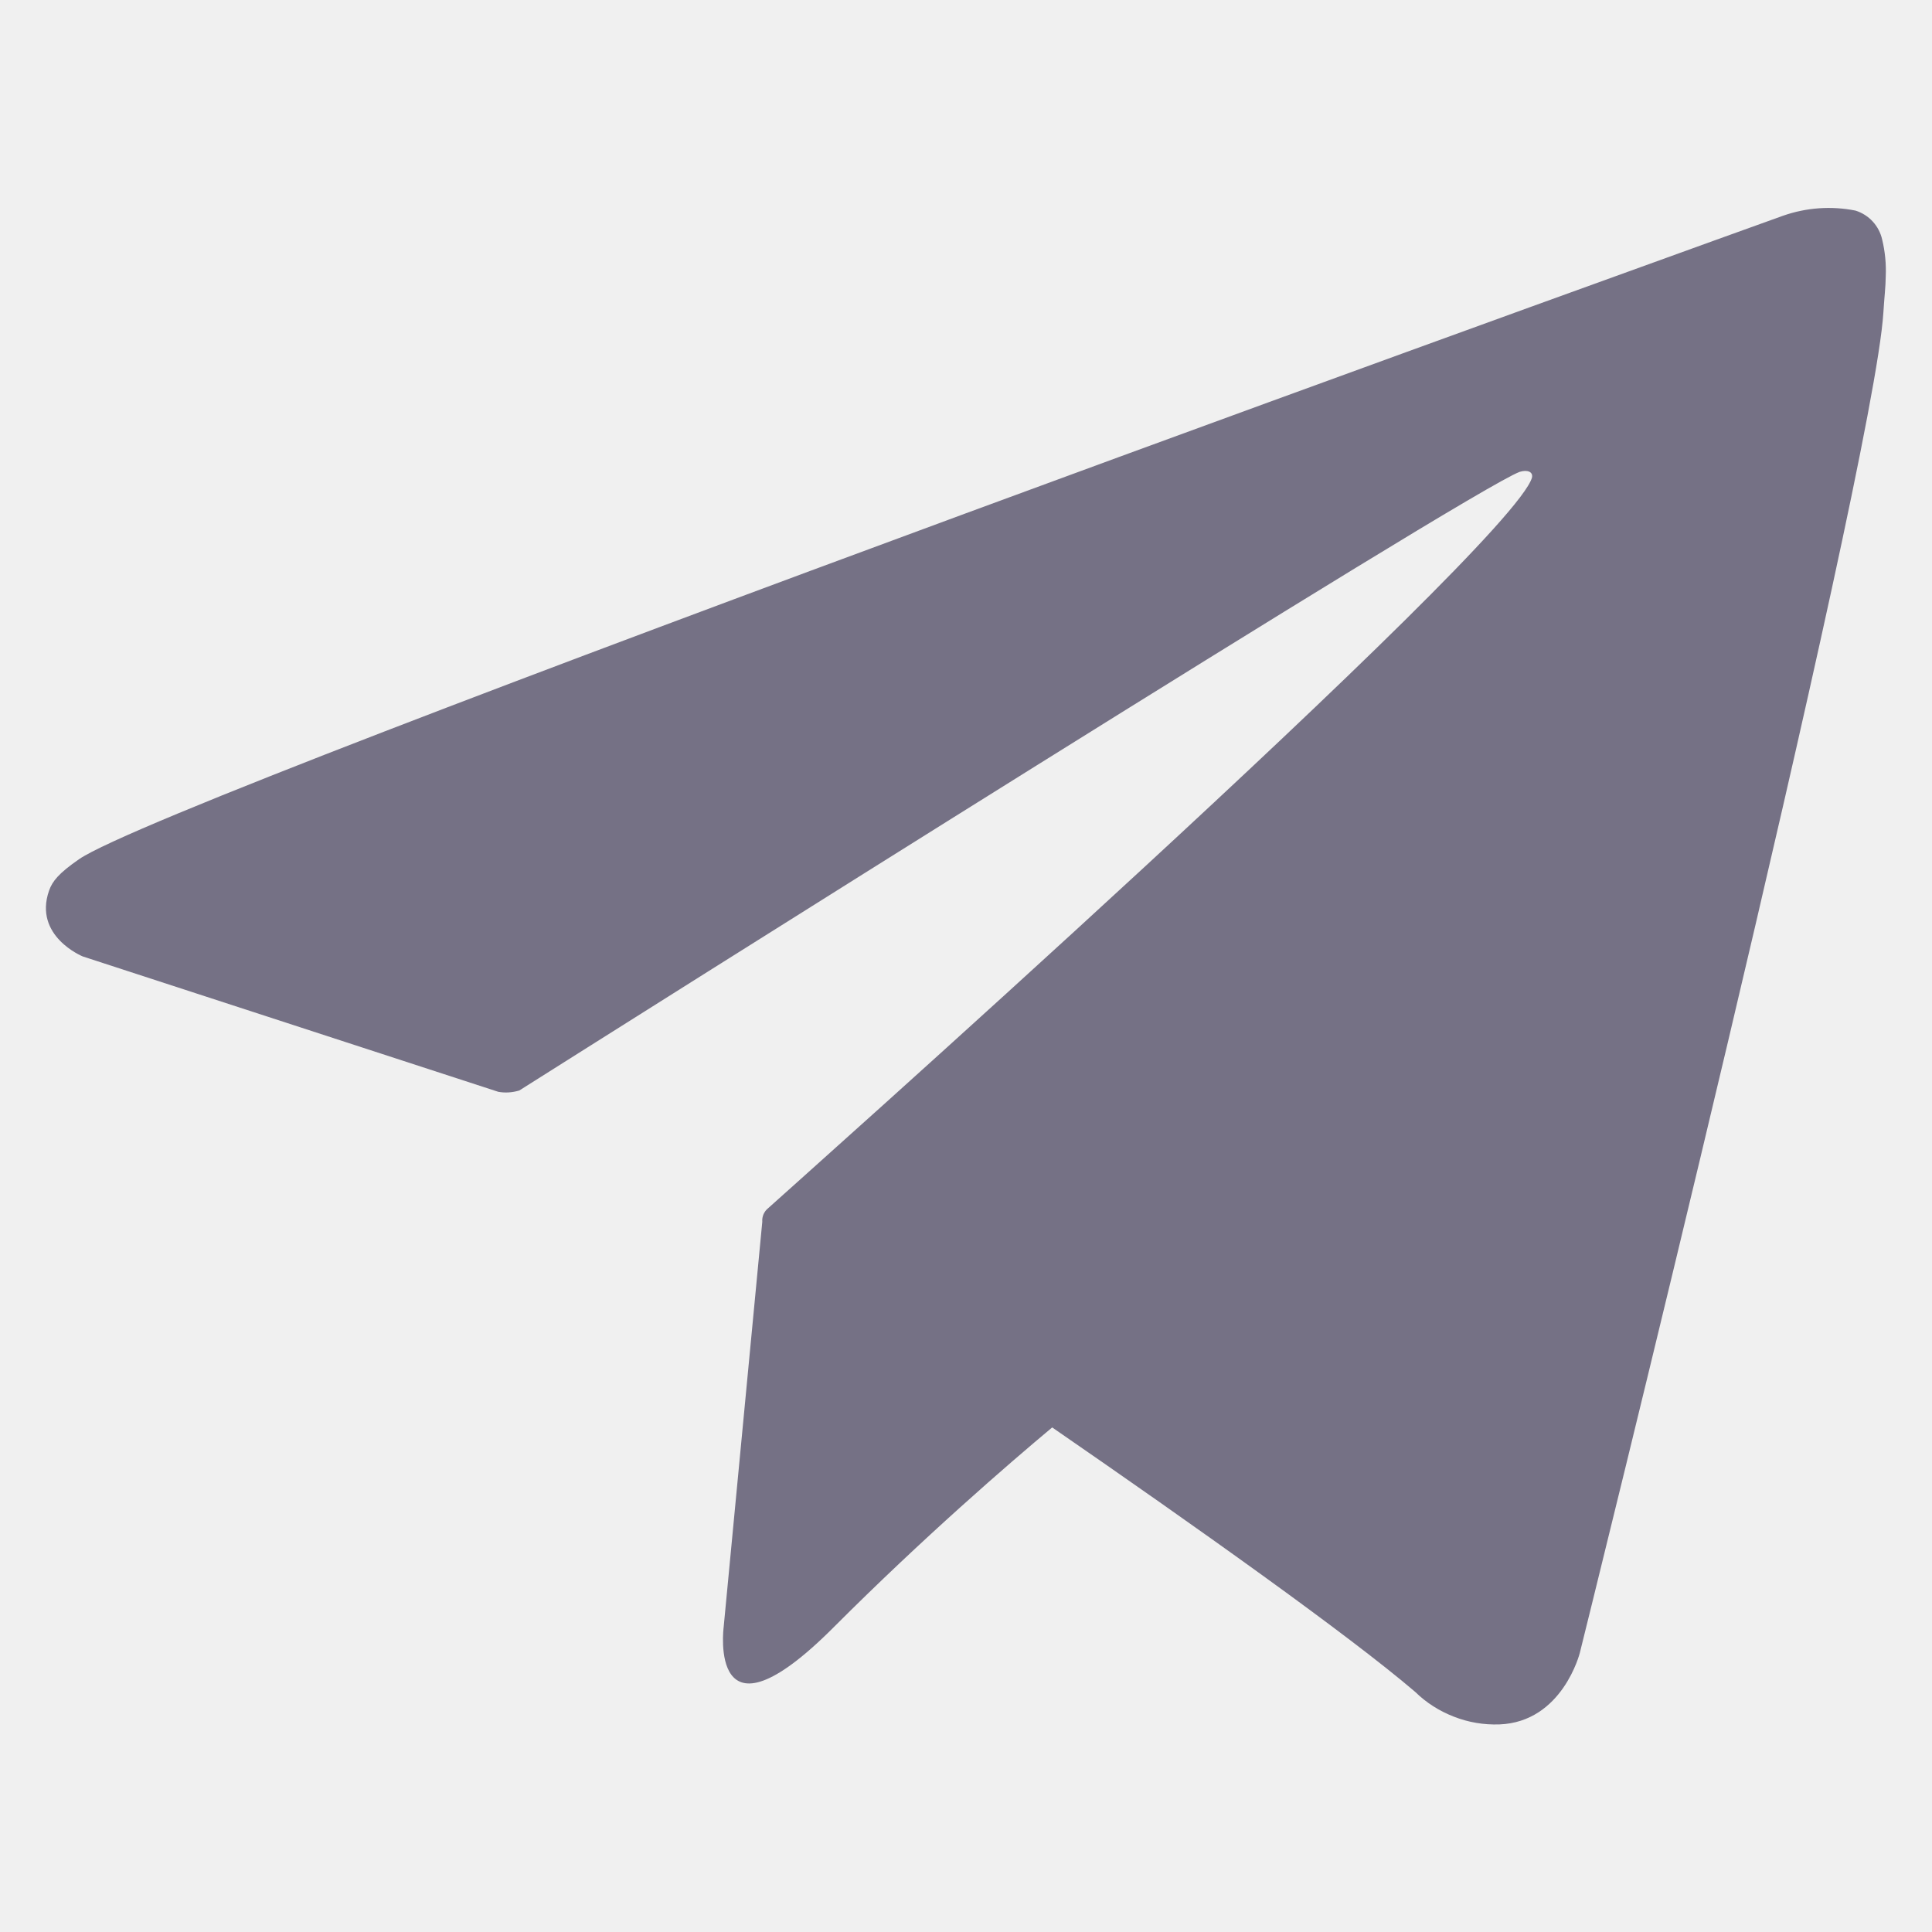
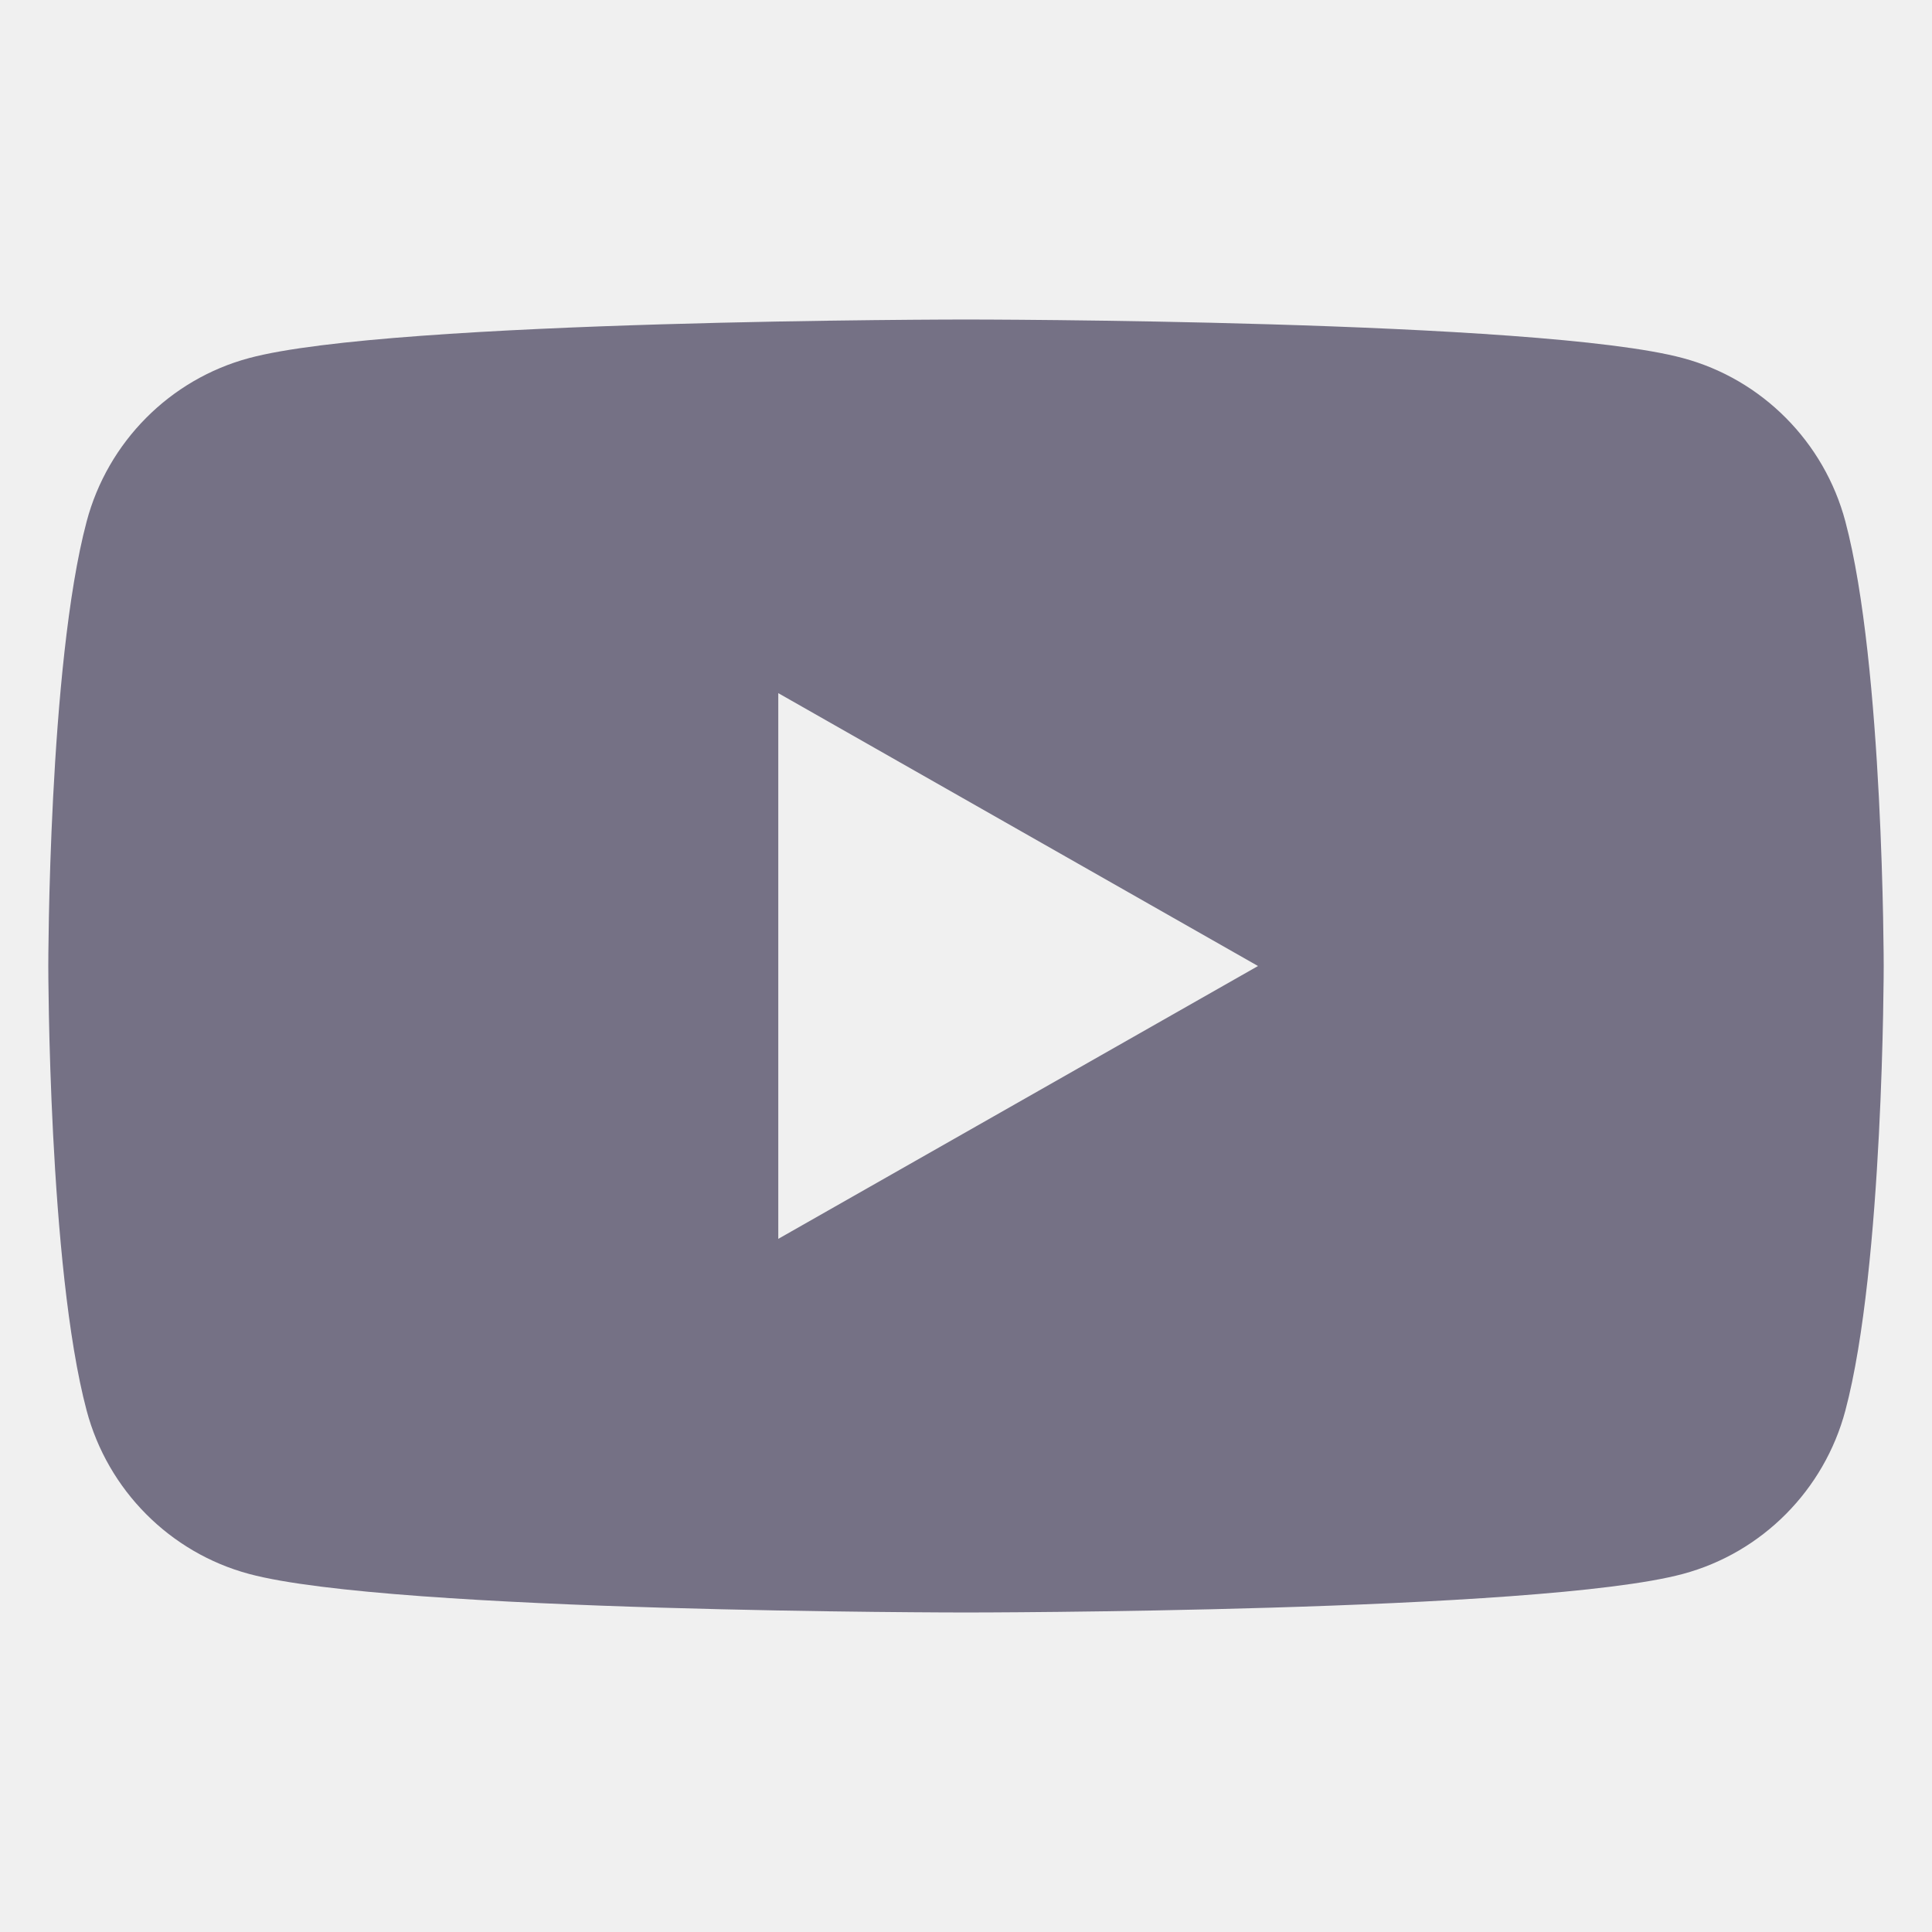
- <svg xmlns="http://www.w3.org/2000/svg" width="18" height="18" viewBox="0 0 18 18" fill="none">
-   <g clip-path="url(#clip0_702_32822)">
-     <path d="M17.536 2.233C17.522 2.17 17.492 2.112 17.448 2.064C17.404 2.016 17.348 1.981 17.287 1.962C17.061 1.917 16.829 1.934 16.612 2.01C16.612 2.01 1.592 7.408 0.735 8.006C0.549 8.135 0.488 8.209 0.457 8.298C0.309 8.723 0.771 8.911 0.771 8.911L4.642 10.172C4.707 10.184 4.774 10.179 4.838 10.16C5.718 9.604 13.698 4.565 14.159 4.396C14.231 4.374 14.285 4.396 14.273 4.45C14.085 5.096 7.194 11.22 7.156 11.257C7.137 11.272 7.123 11.292 7.113 11.314C7.104 11.336 7.1 11.36 7.102 11.383L6.742 15.161C6.742 15.161 6.591 16.339 7.767 15.161C8.602 14.325 9.402 13.634 9.803 13.299C11.134 14.217 12.567 15.234 13.185 15.763C13.288 15.864 13.411 15.942 13.546 15.994C13.681 16.047 13.825 16.071 13.969 16.066C14.558 16.044 14.719 15.399 14.719 15.399C14.719 15.399 17.455 4.388 17.547 2.912C17.556 2.767 17.568 2.674 17.569 2.575C17.574 2.46 17.563 2.345 17.536 2.233Z" fill="#757185" />
+ <svg xmlns="http://www.w3.org/2000/svg" enable-background="new 0 0 100 100" viewBox="0 0 100 100">
+   <g id="Layer_1" />
+   <g id="Layer_2">
+     <path d="m95.515 26.989c-1.093-4.113-4.312-7.353-8.399-8.452-7.409-1.999-37.116-1.999-37.116-1.999s-29.707 0-37.115 1.998c-4.088 1.099-7.307 4.339-8.399 8.452-1.986 7.457-1.986 23.012-1.986 23.012s0 15.556 1.985 23.012c1.092 4.113 4.311 7.352 8.399 8.452 7.409 1.998 37.116 1.998 37.116 1.998s29.708 0 37.116-1.998c4.088-1.1 7.306-4.339 8.399-8.452 1.985-7.457 1.985-23.012 1.985-23.012s0-15.555-1.985-23.011zm-55.231 37.134v-28.246l24.83 14.124z" fill="#757185" />
  </g>
-   <defs>
-     <clipPath id="clip0_702_32822">
-       <rect width="17.143" height="17.143" fill="white" transform="translate(0.427734 0.428711)" />
-     </clipPath>
-   </defs>
</svg>
